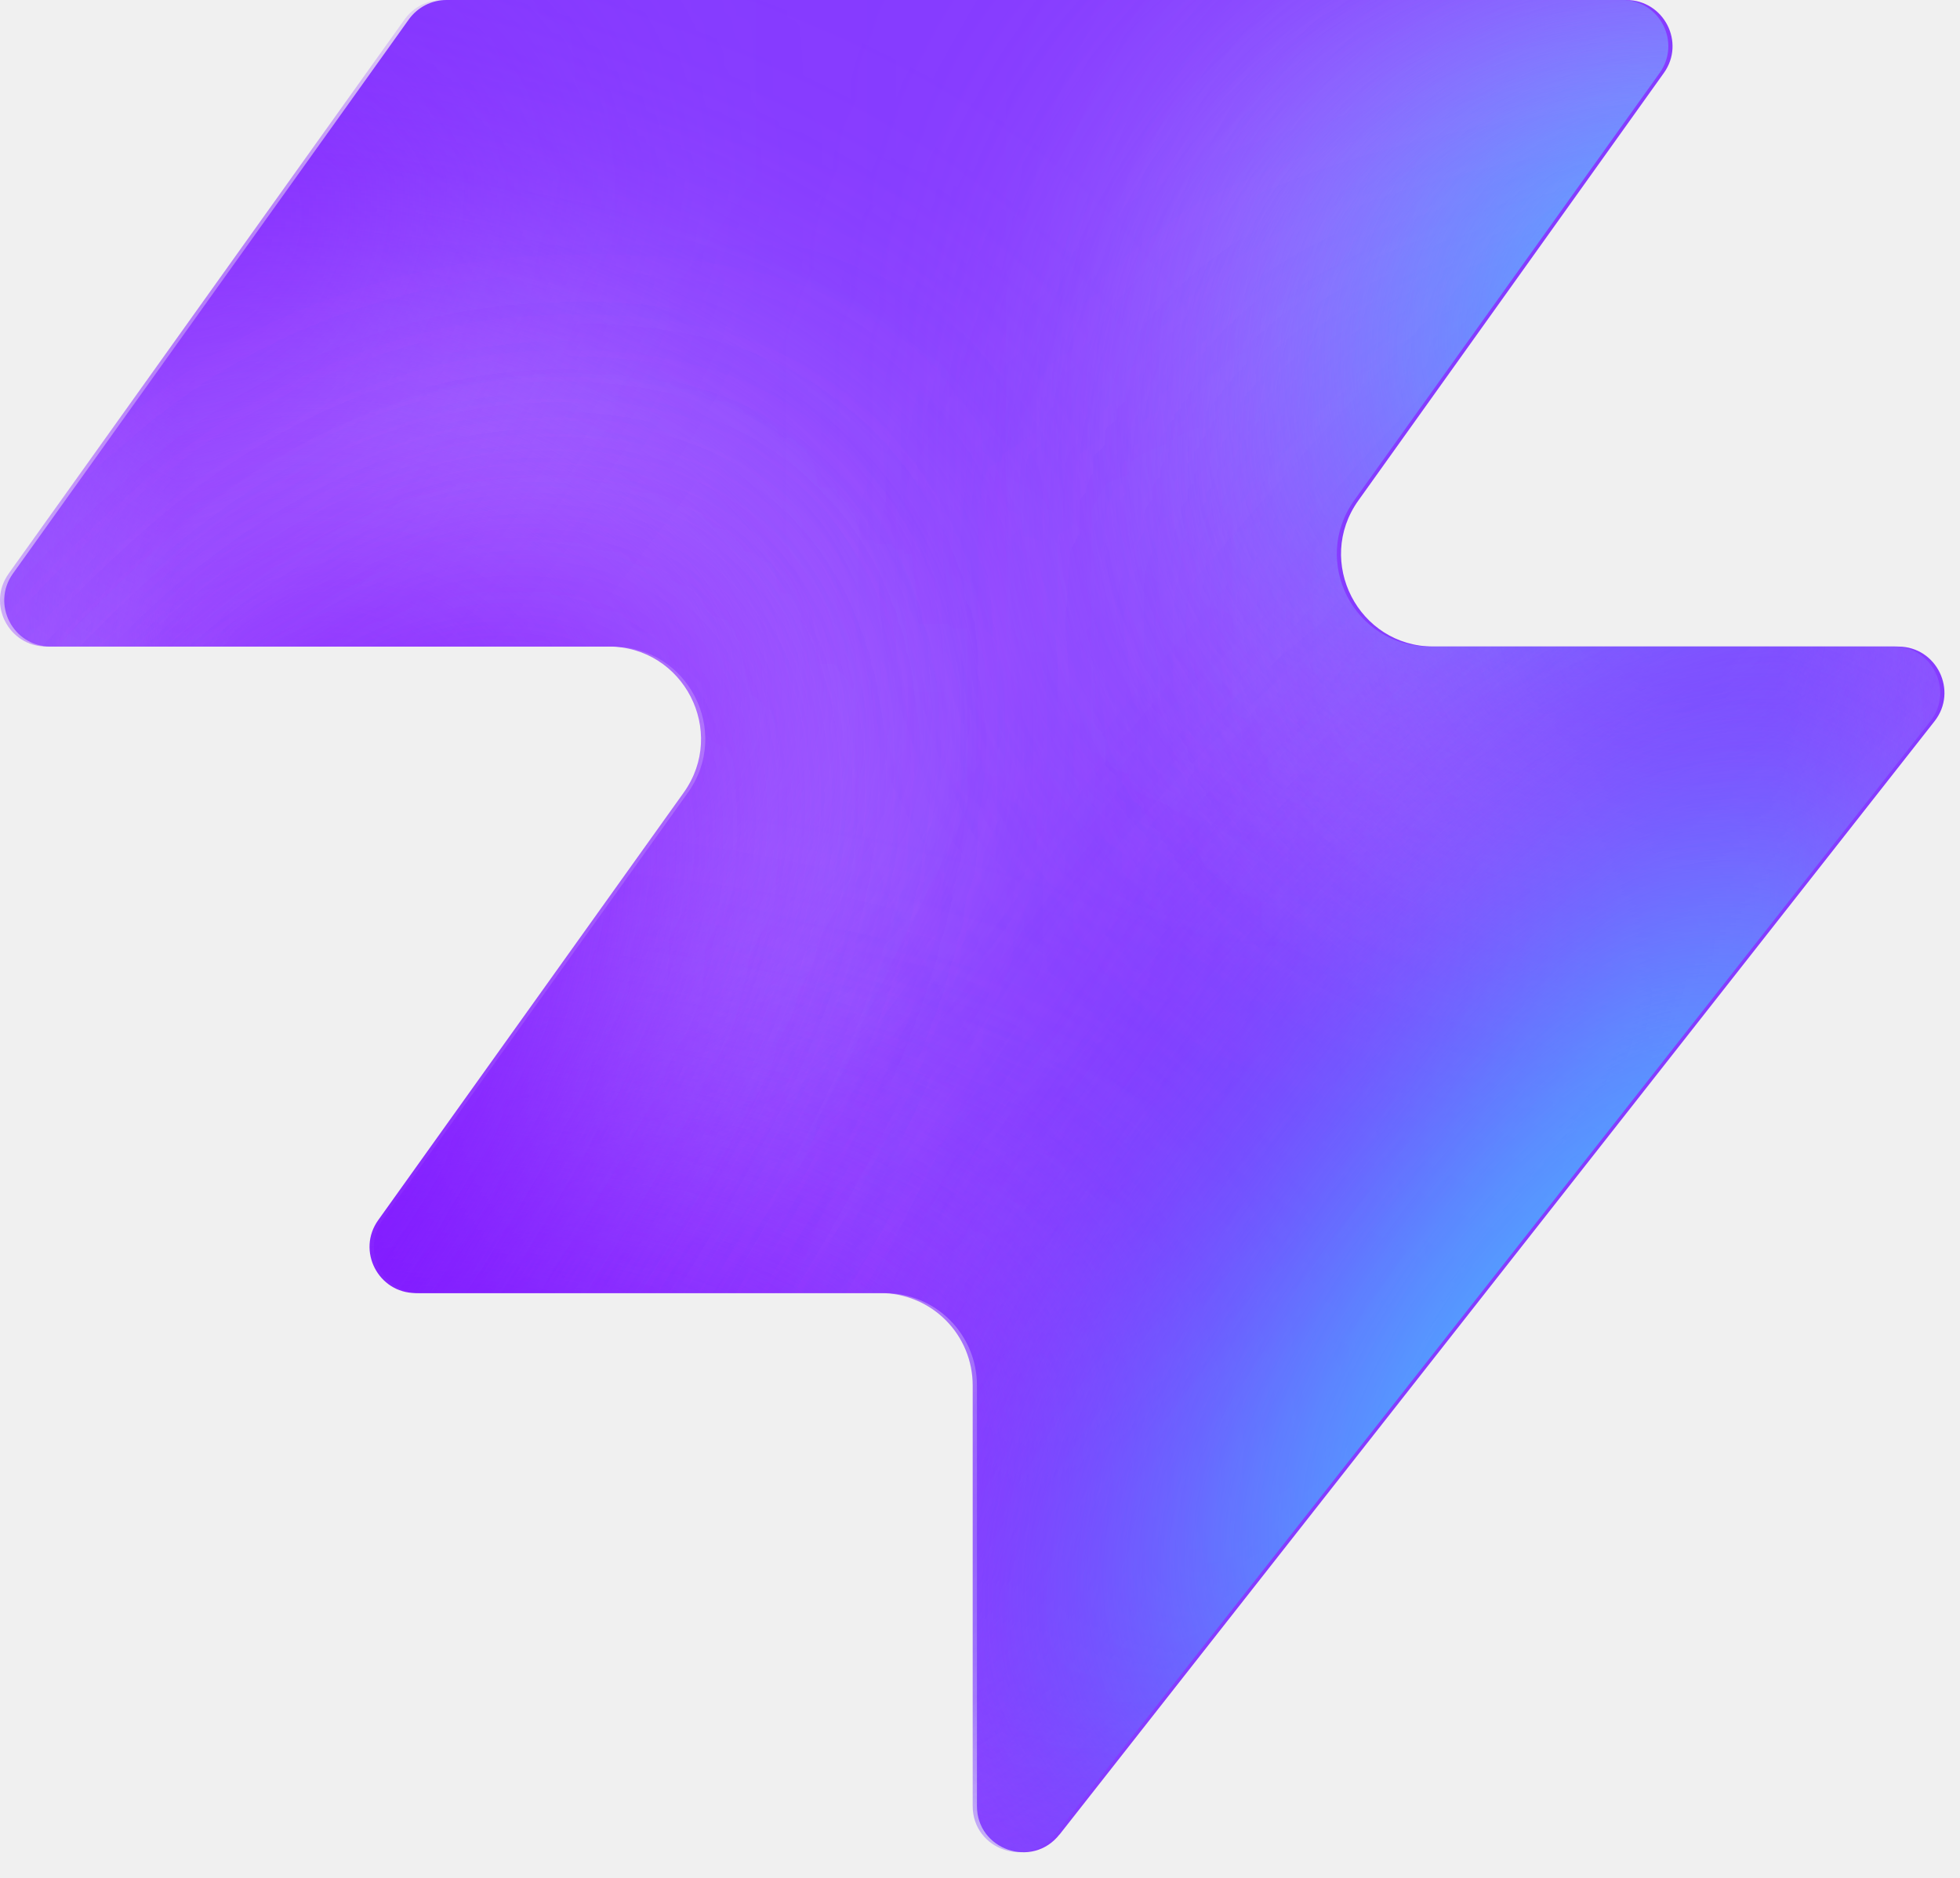
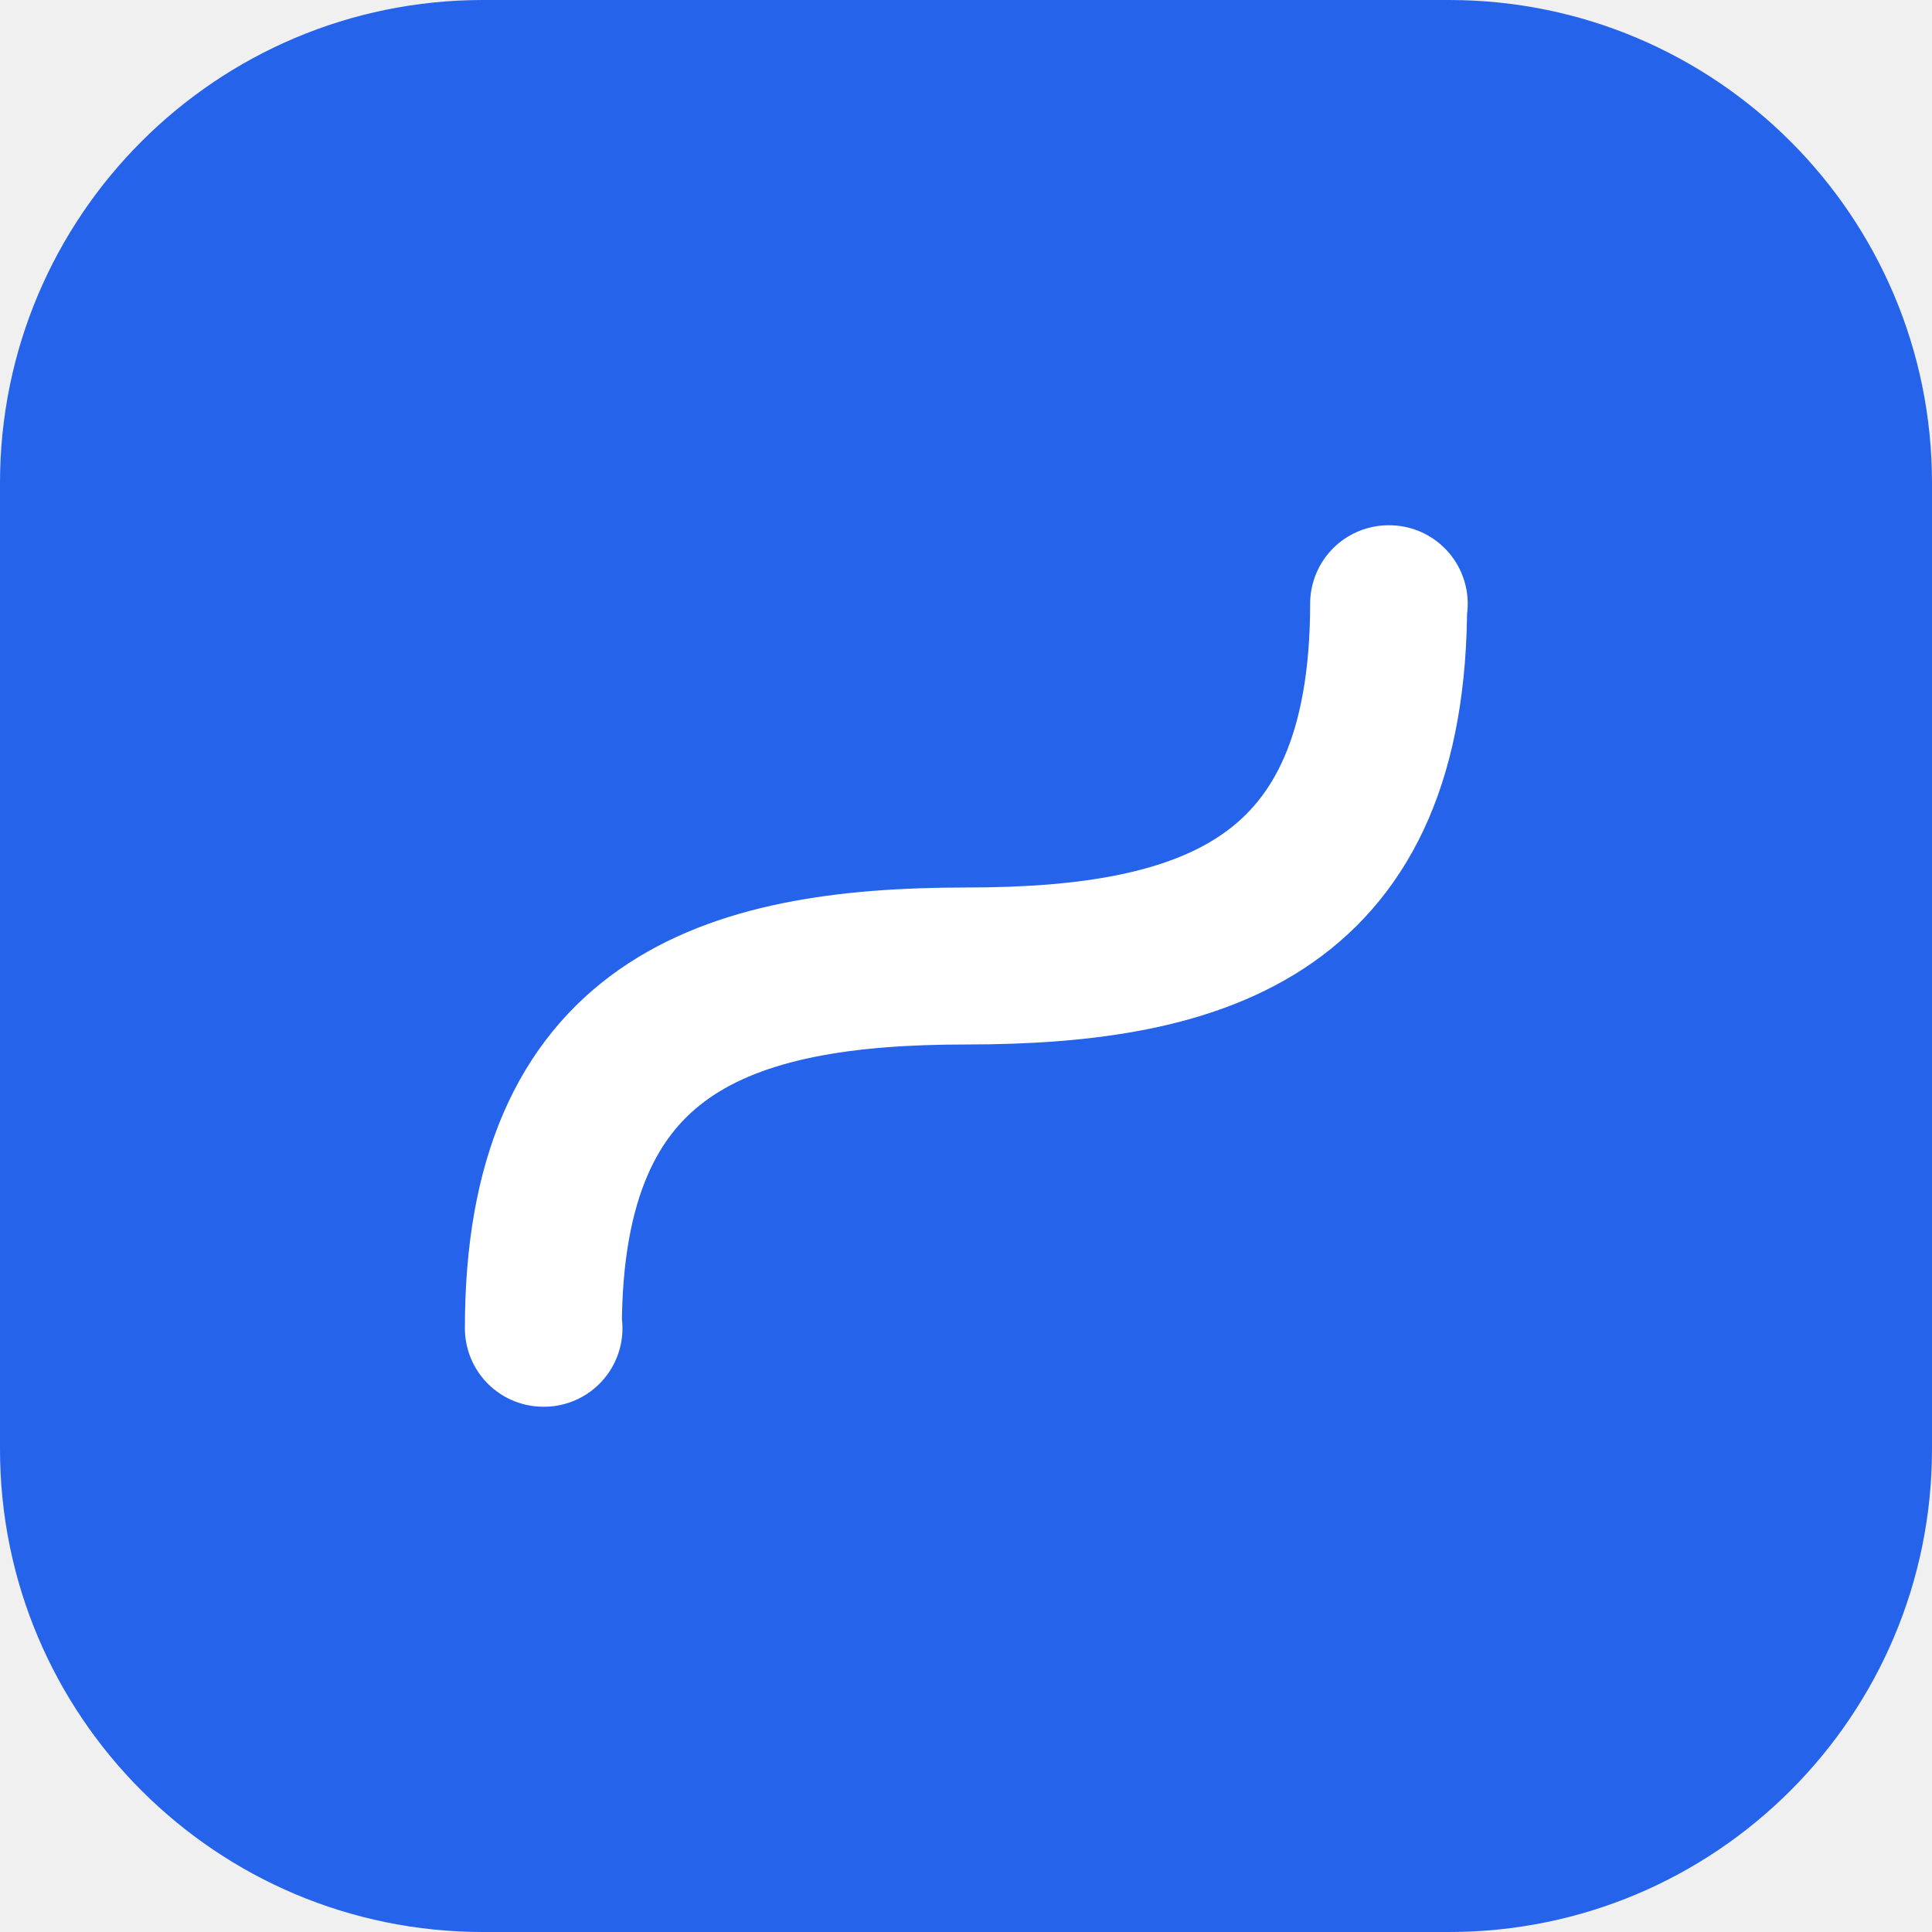
- <svg xmlns="http://www.w3.org/2000/svg" width="48" height="46" fill="none" viewBox="0 0 48 46">
-   <path fill="#863bff" d="M25.946 44.938c-.664.845-2.021.375-2.021-.698V33.937a2.26 2.26 0 0 0-2.262-2.262H10.287c-.92 0-1.456-1.04-.92-1.788l7.48-10.471c1.07-1.497 0-3.578-1.842-3.578H1.237c-.92 0-1.456-1.04-.92-1.788L10.013.474c.214-.297.556-.474.92-.474h28.894c.92 0 1.456 1.04.92 1.788l-7.48 10.471c-1.07 1.498 0 3.579 1.842 3.579h11.377c.943 0 1.473 1.088.89 1.83L25.947 44.94z" style="fill:#863bff;fill:color(display-p3 .525 .23 1);fill-opacity:1" />
-   <mask id="a" width="48" height="46" x="0" y="0" maskUnits="userSpaceOnUse" style="mask-type:alpha">
-     <path fill="#000" d="M25.842 44.938c-.664.844-2.021.375-2.021-.698V33.937a2.26 2.26 0 0 0-2.262-2.262H10.183c-.92 0-1.456-1.04-.92-1.788l7.48-10.471c1.07-1.498 0-3.579-1.842-3.579H1.133c-.92 0-1.456-1.04-.92-1.787L9.91.473c.214-.297.556-.474.92-.474h28.894c.92 0 1.456 1.04.92 1.788l-7.48 10.471c-1.07 1.498 0 3.578 1.842 3.578h11.377c.943 0 1.473 1.088.89 1.832L25.843 44.94z" style="fill:#000;fill-opacity:1" />
-   </mask>
-   <g mask="url(#a)">
-     <g filter="url(#b)">
-       <ellipse cx="5.508" cy="14.704" fill="#ede6ff" rx="5.508" ry="14.704" style="fill:#ede6ff;fill:color(display-p3 .927 .903 1);fill-opacity:1" transform="matrix(.00324 1 1 -.00324 -4.47 31.516)" />
-     </g>
-     <g filter="url(#c)">
-       <ellipse cx="10.399" cy="29.851" fill="#ede6ff" rx="10.399" ry="29.851" style="fill:#ede6ff;fill:color(display-p3 .927 .903 1);fill-opacity:1" transform="matrix(.00324 1 1 -.00324 -39.328 7.883)" />
-     </g>
-     <g filter="url(#d)">
-       <ellipse cx="5.508" cy="30.487" fill="#7e14ff" rx="5.508" ry="30.487" style="fill:#7e14ff;fill:color(display-p3 .492 .077 1);fill-opacity:1" transform="rotate(89.814 -25.913 -14.639)scale(1 -1)" />
-     </g>
-     <g filter="url(#e)">
-       <ellipse cx="5.508" cy="30.599" fill="#7e14ff" rx="5.508" ry="30.599" style="fill:#7e14ff;fill:color(display-p3 .492 .077 1);fill-opacity:1" transform="rotate(89.814 -32.644 -3.334)scale(1 -1)" />
-     </g>
-     <g filter="url(#f)">
-       <ellipse cx="5.508" cy="30.599" fill="#7e14ff" rx="5.508" ry="30.599" style="fill:#7e14ff;fill:color(display-p3 .492 .077 1);fill-opacity:1" transform="matrix(.00324 1 1 -.00324 -34.34 30.47)" />
-     </g>
-     <g filter="url(#g)">
-       <ellipse cx="14.072" cy="22.078" fill="#ede6ff" rx="14.072" ry="22.078" style="fill:#ede6ff;fill:color(display-p3 .927 .903 1);fill-opacity:1" transform="rotate(93.35 24.506 48.493)scale(-1 1)" />
-     </g>
-     <g filter="url(#h)">
-       <ellipse cx="3.47" cy="21.501" fill="#7e14ff" rx="3.47" ry="21.501" style="fill:#7e14ff;fill:color(display-p3 .492 .077 1);fill-opacity:1" transform="rotate(89.009 28.708 47.59)scale(-1 1)" />
-     </g>
-     <g filter="url(#i)">
-       <ellipse cx="3.47" cy="21.501" fill="#7e14ff" rx="3.47" ry="21.501" style="fill:#7e14ff;fill:color(display-p3 .492 .077 1);fill-opacity:1" transform="rotate(89.009 28.708 47.59)scale(-1 1)" />
-     </g>
-     <g filter="url(#j)">
-       <ellipse cx=".387" cy="8.972" fill="#7e14ff" rx="4.407" ry="29.108" style="fill:#7e14ff;fill:color(display-p3 .492 .077 1);fill-opacity:1" transform="rotate(39.51 .387 8.972)" />
-     </g>
-     <g filter="url(#k)">
-       <ellipse cx="47.523" cy="-6.092" fill="#7e14ff" rx="4.407" ry="29.108" style="fill:#7e14ff;fill:color(display-p3 .492 .077 1);fill-opacity:1" transform="rotate(37.892 47.523 -6.092)" />
-     </g>
-     <g filter="url(#l)">
-       <ellipse cx="41.412" cy="6.333" fill="#47bfff" rx="5.971" ry="9.665" style="fill:#47bfff;fill:color(display-p3 .28 .748 1);fill-opacity:1" transform="rotate(37.892 41.412 6.333)" />
-     </g>
-     <g filter="url(#m)">
-       <ellipse cx="-1.879" cy="38.332" fill="#7e14ff" rx="4.407" ry="29.108" style="fill:#7e14ff;fill:color(display-p3 .492 .077 1);fill-opacity:1" transform="rotate(37.892 -1.88 38.332)" />
-     </g>
-     <g filter="url(#n)">
-       <ellipse cx="-1.879" cy="38.332" fill="#7e14ff" rx="4.407" ry="29.108" style="fill:#7e14ff;fill:color(display-p3 .492 .077 1);fill-opacity:1" transform="rotate(37.892 -1.88 38.332)" />
-     </g>
-     <g filter="url(#o)">
-       <ellipse cx="35.651" cy="29.907" fill="#7e14ff" rx="4.407" ry="29.108" style="fill:#7e14ff;fill:color(display-p3 .492 .077 1);fill-opacity:1" transform="rotate(37.892 35.651 29.907)" />
-     </g>
-     <g filter="url(#p)">
-       <ellipse cx="38.418" cy="32.4" fill="#47bfff" rx="5.971" ry="15.297" style="fill:#47bfff;fill:color(display-p3 .28 .748 1);fill-opacity:1" transform="rotate(37.892 38.418 32.4)" />
-     </g>
-   </g>
-   <defs>
-     <filter id="b" width="60.045" height="41.654" x="-19.77" y="16.149" color-interpolation-filters="sRGB" filterUnits="userSpaceOnUse">
-       <feFlood flood-opacity="0" result="BackgroundImageFix" />
-       <feBlend in="SourceGraphic" in2="BackgroundImageFix" result="shape" />
-       <feGaussianBlur result="effect1_foregroundBlur_2002_17158" stdDeviation="7.659" />
-     </filter>
-     <filter id="c" width="90.34" height="51.437" x="-54.613" y="-7.533" color-interpolation-filters="sRGB" filterUnits="userSpaceOnUse">
-       <feFlood flood-opacity="0" result="BackgroundImageFix" />
-       <feBlend in="SourceGraphic" in2="BackgroundImageFix" result="shape" />
-       <feGaussianBlur result="effect1_foregroundBlur_2002_17158" stdDeviation="7.659" />
-     </filter>
-     <filter id="d" width="79.355" height="29.4" x="-49.64" y="2.03" color-interpolation-filters="sRGB" filterUnits="userSpaceOnUse">
-       <feFlood flood-opacity="0" result="BackgroundImageFix" />
-       <feBlend in="SourceGraphic" in2="BackgroundImageFix" result="shape" />
-       <feGaussianBlur result="effect1_foregroundBlur_2002_17158" stdDeviation="4.596" />
-     </filter>
-     <filter id="e" width="79.579" height="29.4" x="-45.045" y="20.029" color-interpolation-filters="sRGB" filterUnits="userSpaceOnUse">
-       <feFlood flood-opacity="0" result="BackgroundImageFix" />
-       <feBlend in="SourceGraphic" in2="BackgroundImageFix" result="shape" />
-       <feGaussianBlur result="effect1_foregroundBlur_2002_17158" stdDeviation="4.596" />
-     </filter>
-     <filter id="f" width="79.579" height="29.4" x="-43.513" y="21.178" color-interpolation-filters="sRGB" filterUnits="userSpaceOnUse">
-       <feFlood flood-opacity="0" result="BackgroundImageFix" />
-       <feBlend in="SourceGraphic" in2="BackgroundImageFix" result="shape" />
-       <feGaussianBlur result="effect1_foregroundBlur_2002_17158" stdDeviation="4.596" />
-     </filter>
-     <filter id="g" width="74.749" height="58.852" x="15.756" y="-17.901" color-interpolation-filters="sRGB" filterUnits="userSpaceOnUse">
-       <feFlood flood-opacity="0" result="BackgroundImageFix" />
-       <feBlend in="SourceGraphic" in2="BackgroundImageFix" result="shape" />
-       <feGaussianBlur result="effect1_foregroundBlur_2002_17158" stdDeviation="7.659" />
-     </filter>
-     <filter id="h" width="61.377" height="25.362" x="23.548" y="2.284" color-interpolation-filters="sRGB" filterUnits="userSpaceOnUse">
-       <feFlood flood-opacity="0" result="BackgroundImageFix" />
-       <feBlend in="SourceGraphic" in2="BackgroundImageFix" result="shape" />
-       <feGaussianBlur result="effect1_foregroundBlur_2002_17158" stdDeviation="4.596" />
-     </filter>
-     <filter id="i" width="61.377" height="25.362" x="23.548" y="2.284" color-interpolation-filters="sRGB" filterUnits="userSpaceOnUse">
-       <feFlood flood-opacity="0" result="BackgroundImageFix" />
-       <feBlend in="SourceGraphic" in2="BackgroundImageFix" result="shape" />
-       <feGaussianBlur result="effect1_foregroundBlur_2002_17158" stdDeviation="4.596" />
-     </filter>
-     <filter id="j" width="56.045" height="63.649" x="-27.636" y="-22.853" color-interpolation-filters="sRGB" filterUnits="userSpaceOnUse">
-       <feFlood flood-opacity="0" result="BackgroundImageFix" />
-       <feBlend in="SourceGraphic" in2="BackgroundImageFix" result="shape" />
-       <feGaussianBlur result="effect1_foregroundBlur_2002_17158" stdDeviation="4.596" />
-     </filter>
-     <filter id="k" width="54.814" height="64.646" x="20.116" y="-38.415" color-interpolation-filters="sRGB" filterUnits="userSpaceOnUse">
-       <feFlood flood-opacity="0" result="BackgroundImageFix" />
-       <feBlend in="SourceGraphic" in2="BackgroundImageFix" result="shape" />
-       <feGaussianBlur result="effect1_foregroundBlur_2002_17158" stdDeviation="4.596" />
-     </filter>
-     <filter id="l" width="33.541" height="35.313" x="24.641" y="-11.323" color-interpolation-filters="sRGB" filterUnits="userSpaceOnUse">
-       <feFlood flood-opacity="0" result="BackgroundImageFix" />
-       <feBlend in="SourceGraphic" in2="BackgroundImageFix" result="shape" />
-       <feGaussianBlur result="effect1_foregroundBlur_2002_17158" stdDeviation="4.596" />
-     </filter>
-     <filter id="m" width="54.814" height="64.646" x="-29.286" y="6.009" color-interpolation-filters="sRGB" filterUnits="userSpaceOnUse">
-       <feFlood flood-opacity="0" result="BackgroundImageFix" />
-       <feBlend in="SourceGraphic" in2="BackgroundImageFix" result="shape" />
-       <feGaussianBlur result="effect1_foregroundBlur_2002_17158" stdDeviation="4.596" />
-     </filter>
-     <filter id="n" width="54.814" height="64.646" x="-29.286" y="6.009" color-interpolation-filters="sRGB" filterUnits="userSpaceOnUse">
-       <feFlood flood-opacity="0" result="BackgroundImageFix" />
-       <feBlend in="SourceGraphic" in2="BackgroundImageFix" result="shape" />
-       <feGaussianBlur result="effect1_foregroundBlur_2002_17158" stdDeviation="4.596" />
-     </filter>
-     <filter id="o" width="54.814" height="64.646" x="8.244" y="-2.416" color-interpolation-filters="sRGB" filterUnits="userSpaceOnUse">
-       <feFlood flood-opacity="0" result="BackgroundImageFix" />
-       <feBlend in="SourceGraphic" in2="BackgroundImageFix" result="shape" />
-       <feGaussianBlur result="effect1_foregroundBlur_2002_17158" stdDeviation="4.596" />
-     </filter>
-     <filter id="p" width="39.409" height="43.623" x="18.713" y="10.588" color-interpolation-filters="sRGB" filterUnits="userSpaceOnUse">
-       <feFlood flood-opacity="0" result="BackgroundImageFix" />
-       <feBlend in="SourceGraphic" in2="BackgroundImageFix" result="shape" />
-       <feGaussianBlur result="effect1_foregroundBlur_2002_17158" stdDeviation="4.596" />
-     </filter>
-   </defs>
+ <svg xmlns="http://www.w3.org/2000/svg" viewBox="0 0 32 32">
+   <rect width="32" height="32" rx="8" fill="#2563eb" />
+   <path d="M9 22c0-5 3-6 7-6s7-1 7-6M9 22h.01M23 10h.01" stroke="#fff" stroke-width="2.6" stroke-linecap="round" fill="none" />
</svg>
